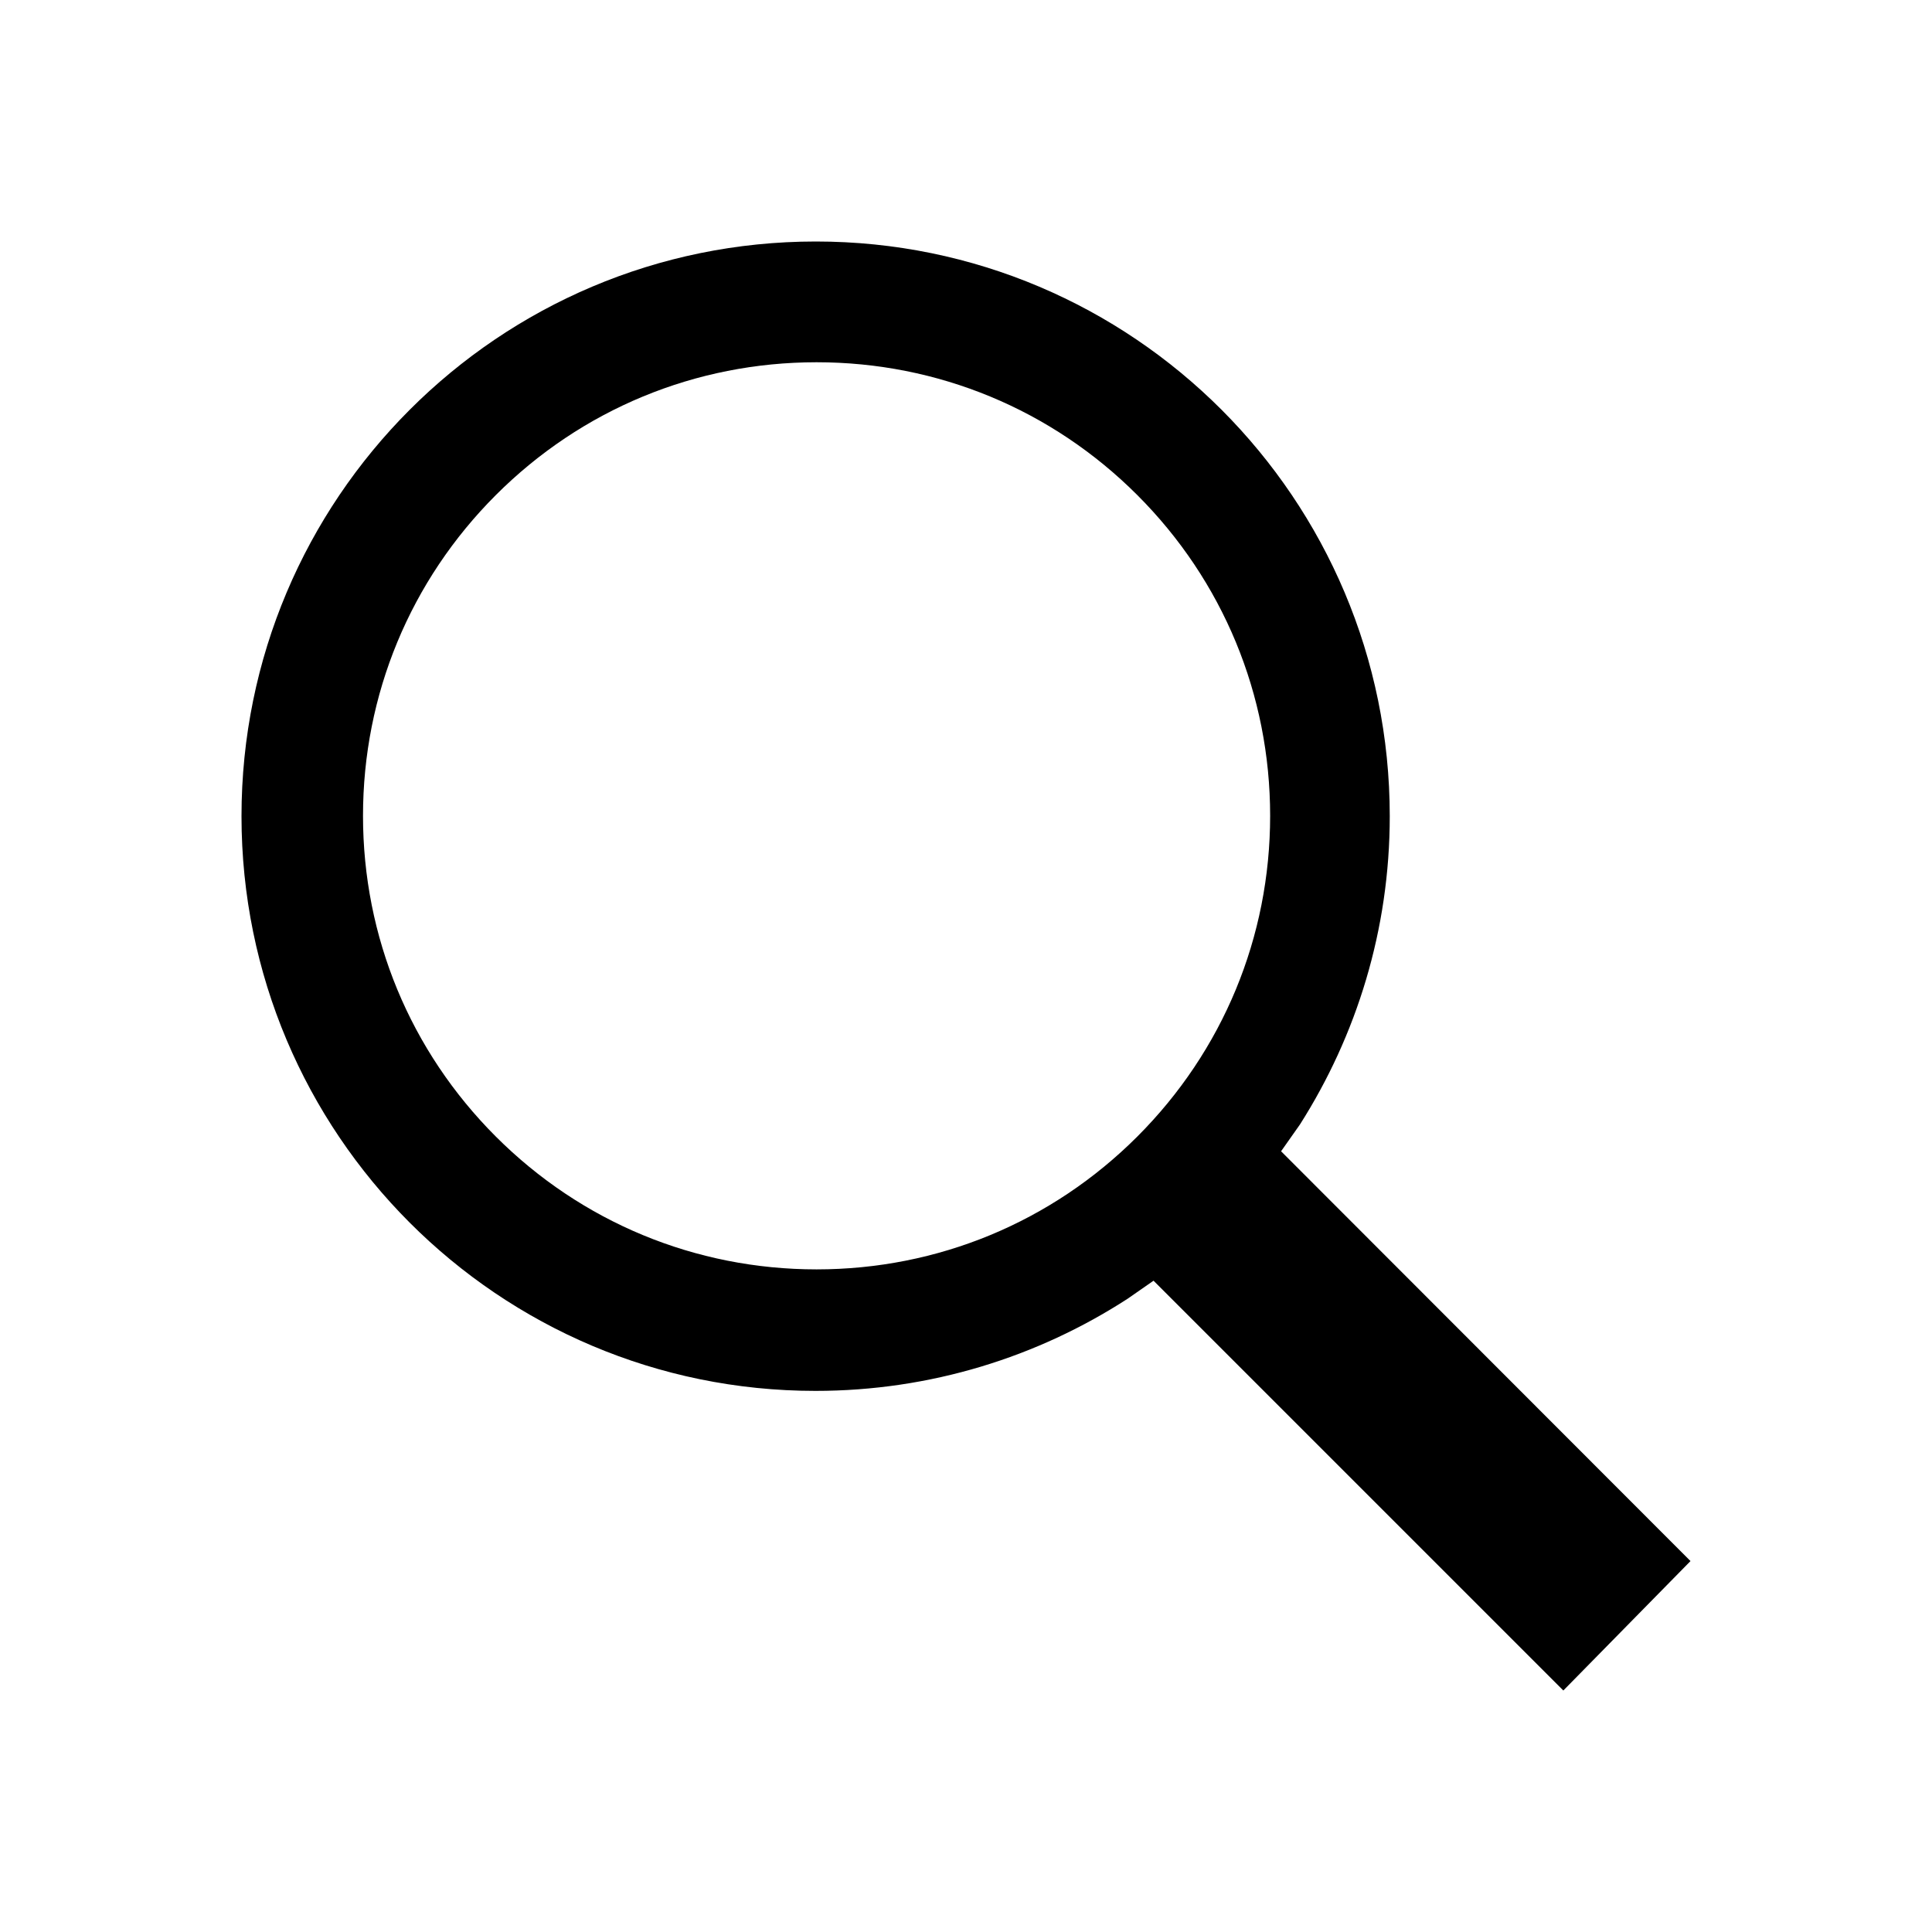
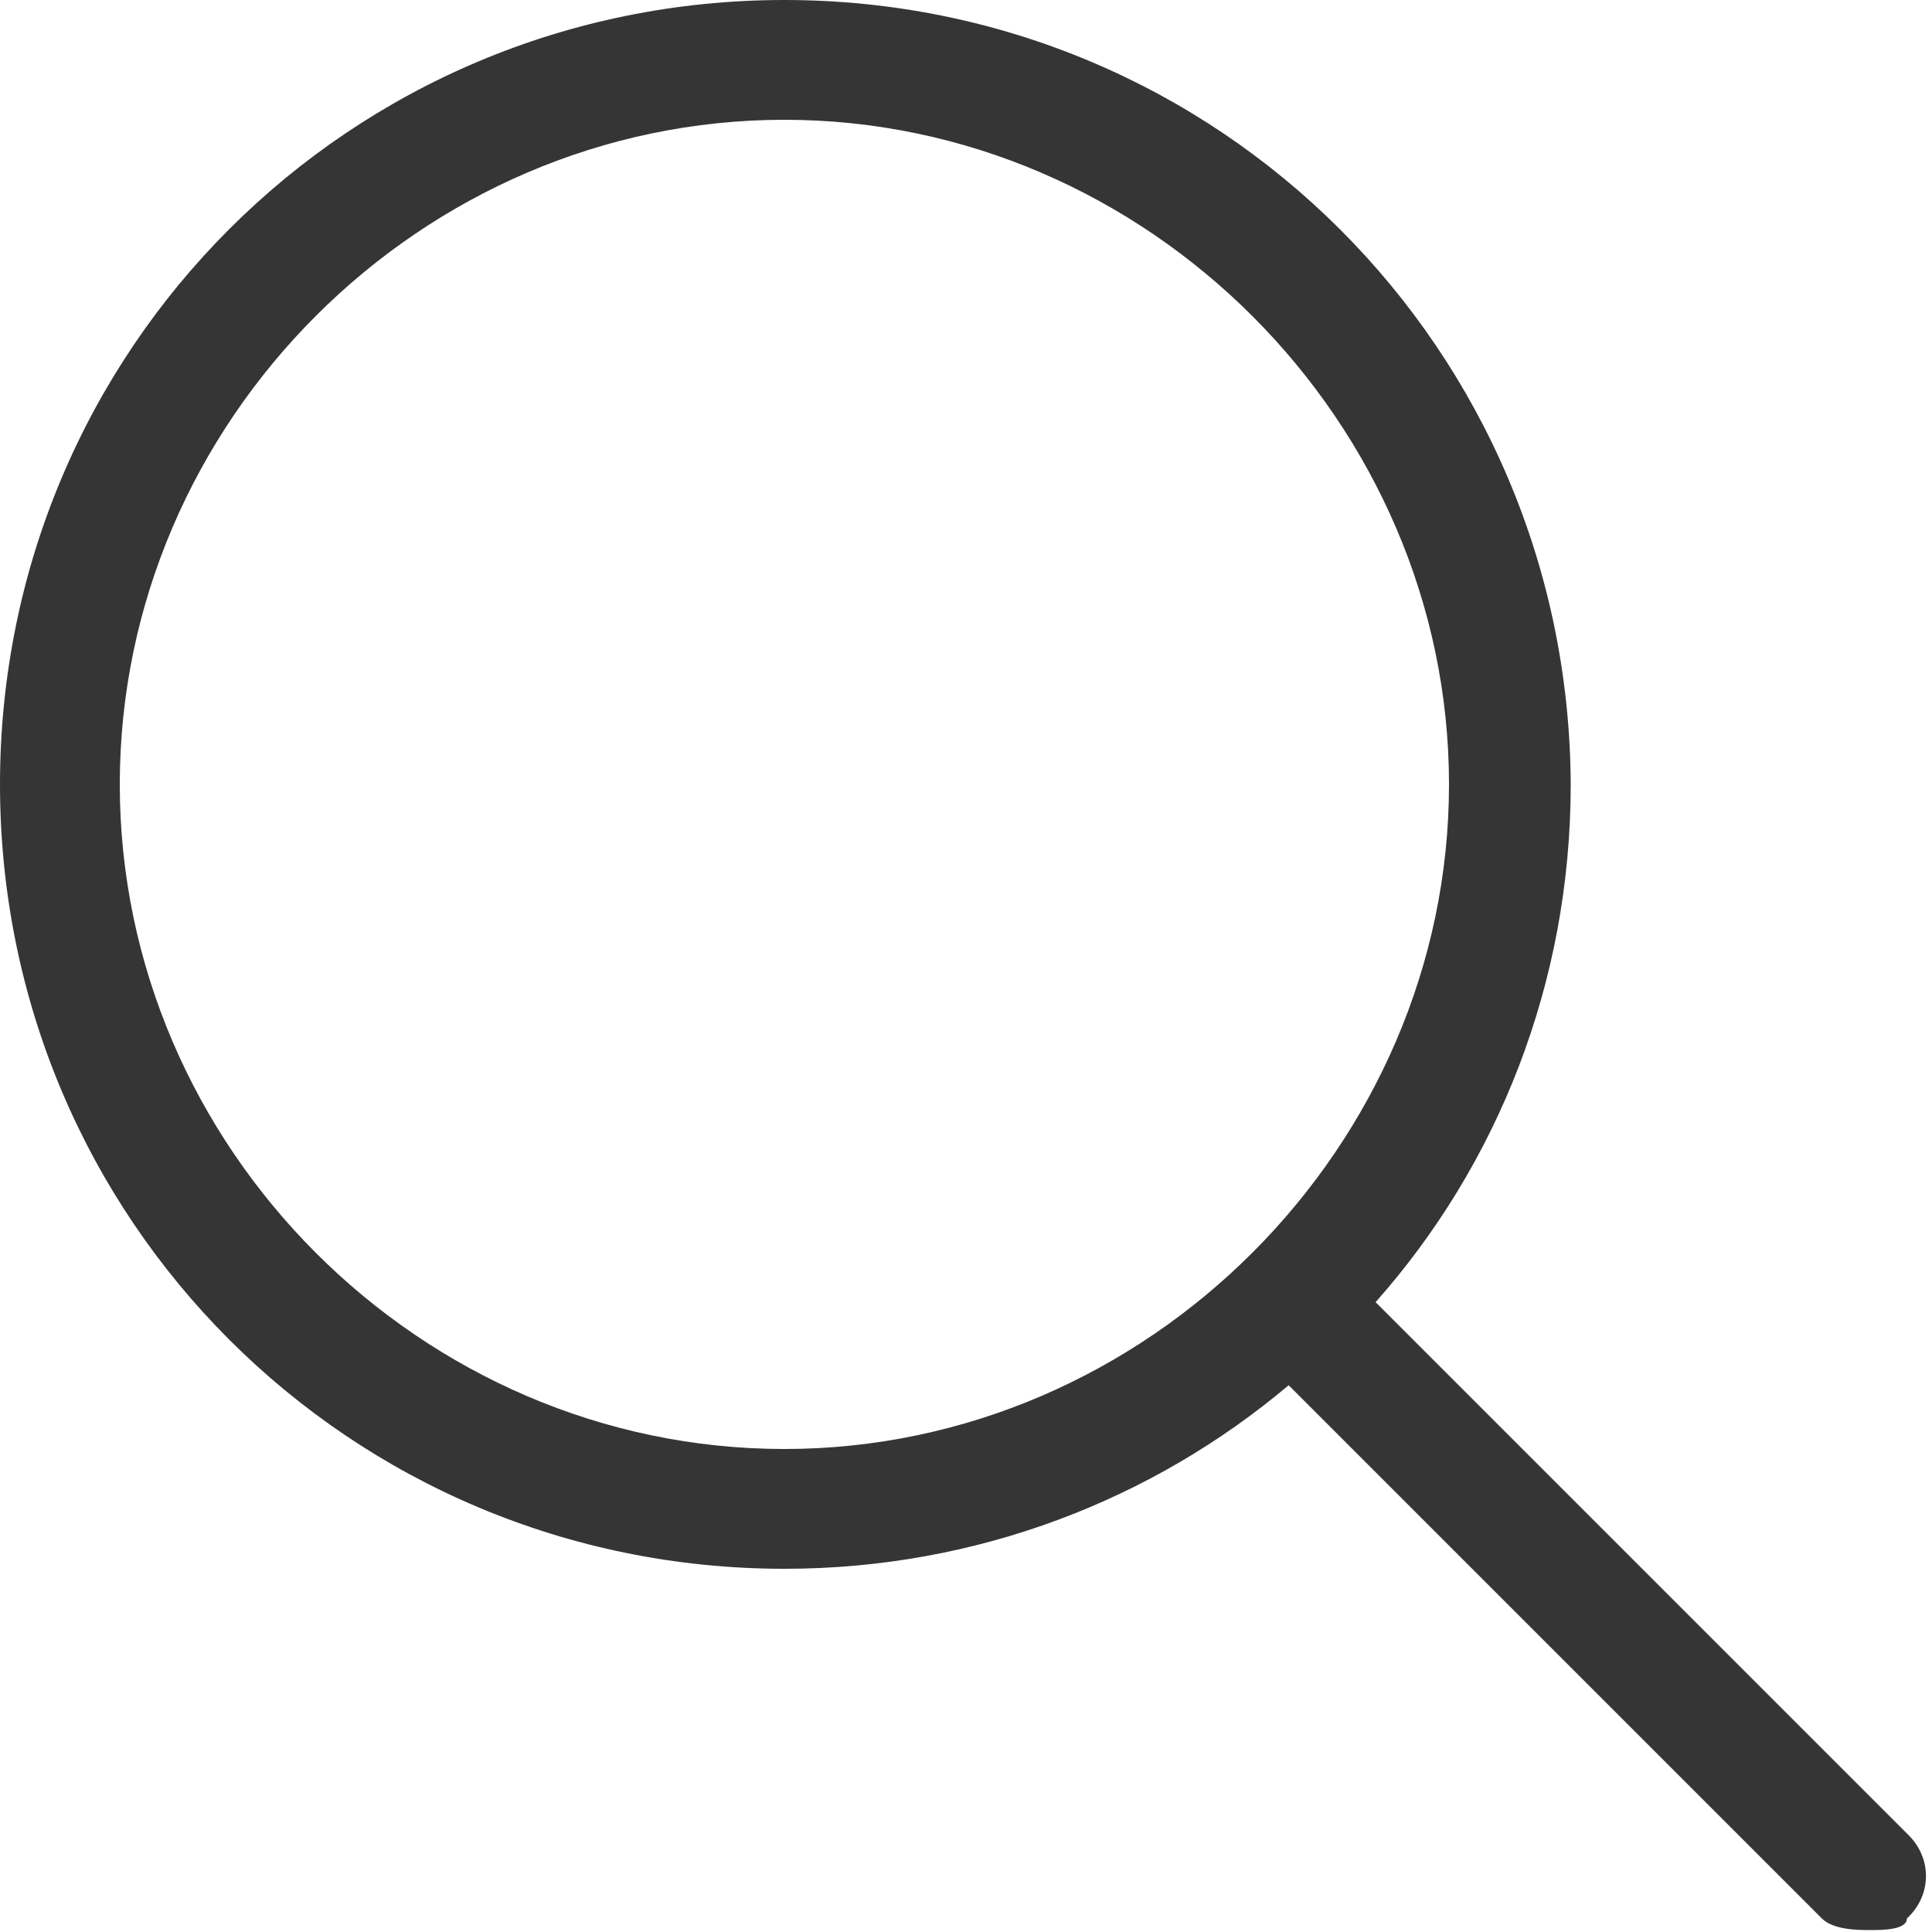
- <svg xmlns="http://www.w3.org/2000/svg" height="512px" id="Layer_1" style="enable-background:new 0 0 512 512;" version="1.1" viewBox="0 0 512 512" width="512px" xml:space="preserve">
-   <path d="M344.5,298c15-23.6,23.8-51.6,23.8-81.7c0-84.1-68.1-152.3-152.1-152.3C132.1,64,64,132.2,64,216.3  c0,84.1,68.1,152.3,152.1,152.3c30.5,0,58.9-9,82.7-24.4l6.9-4.8L414.3,448l33.7-34.3L339.5,305.1L344.5,298z M301.4,131.2  c22.7,22.7,35.2,52.9,35.2,85c0,32.1-12.5,62.3-35.2,85c-22.7,22.7-52.9,35.2-85,35.2c-32.1,0-62.3-12.5-85-35.2  c-22.7-22.7-35.2-52.9-35.2-85c0-32.1,12.5-62.3,35.2-85c22.7-22.7,52.9-35.2,85-35.2C248.5,96,278.7,108.5,301.4,131.2z" />
+ <svg xmlns="http://www.w3.org/2000/svg" version="1.1" id="Layer_1" x="0px" y="0px" viewBox="0 0 100 100" enable-background="new 0 0 100 100" xml:space="preserve">
+   <g id="Circle_Center" display="none">
+     <rect display="inline" fill="none" stroke="#E30613" stroke-width="6.250000e-02" stroke-miterlimit="10" width="100" height="100" />
+     <line display="inline" fill="none" stroke="#E30613" stroke-width="6.250000e-02" stroke-miterlimit="10" x1="0" y1="50" x2="100" y2="50" />
+     <line display="inline" fill="none" stroke="#E30613" stroke-width="6.250000e-02" stroke-miterlimit="10" x1="50" y1="0" x2="50" y2="100" />
+     <circle display="inline" fill="none" stroke="#E30613" stroke-width="6.666666e-02" stroke-miterlimit="10" cx="50" cy="50" r="50" />
+   </g>
+   <g id="Layer_3" display="none">
+ </g>
+   <g id="Layer_4" display="none">
+     <rect display="inline" fill="none" stroke="#FFED00" stroke-width="0.1" stroke-miterlimit="10" width="100" height="100" />
+   </g>
+   <path fill="#353535" d="M98.8,95L71.2,67.4c6.3-7.1,10.1-16.5,10.1-26.8C81.2,18.1,63.1,0,40.6,0S0,18.1,0,40.6s18.1,40.6,40.6,40.6  c10,0,19.1-3.6,26.1-9.5l27.6,27.6c0.6,0.6,1.9,0.6,2.5,0.6s1.9,0,1.9-0.6C100,98.1,100,96.2,98.8,95z M6.2,40.6  c0-18.8,15.6-34.4,34.4-34.4S75,21.9,75,40.6S59.4,75,40.6,75S6.2,59.4,6.2,40.6z" />
+   <g id="Text" display="none">
+ </g>
+   <g id="Pixel_grid" display="none">
+     <g display="inline">
+       <rect fill="none" stroke="#3EC11F" stroke-width="0.1" stroke-linecap="round" stroke-linejoin="round" stroke-miterlimit="10" width="100" height="100" />
+       <line fill="none" stroke="#3EC11F" stroke-width="0.1" stroke-linecap="round" stroke-linejoin="round" stroke-miterlimit="10" x1="0" y1="6.2" x2="100" y2="6.2" />
+       <line fill="none" stroke="#3EC11F" stroke-width="0.1" stroke-linecap="round" stroke-linejoin="round" stroke-miterlimit="10" x1="0" y1="12.5" x2="100" y2="12.5" />
+       <line fill="none" stroke="#3EC11F" stroke-width="0.1" stroke-linecap="round" stroke-linejoin="round" stroke-miterlimit="10" x1="0" y1="18.8" x2="100" y2="18.8" />
+       <line fill="none" stroke="#3EC11F" stroke-width="0.1" stroke-linecap="round" stroke-linejoin="round" stroke-miterlimit="10" x1="0" y1="25" x2="100" y2="25" />
+       <line fill="none" stroke="#3EC11F" stroke-width="0.1" stroke-linecap="round" stroke-linejoin="round" stroke-miterlimit="10" x1="0" y1="31.2" x2="100" y2="31.2" />
+       <line fill="none" stroke="#3EC11F" stroke-width="0.1" stroke-linecap="round" stroke-linejoin="round" stroke-miterlimit="10" x1="0" y1="37.5" x2="100" y2="37.5" />
+       <line fill="none" stroke="#3EC11F" stroke-width="0.1" stroke-linecap="round" stroke-linejoin="round" stroke-miterlimit="10" x1="0" y1="43.8" x2="100" y2="43.8" />
+       <line fill="none" stroke="#3EC11F" stroke-width="0.1" stroke-linecap="round" stroke-linejoin="round" stroke-miterlimit="10" x1="0" y1="50" x2="100" y2="50" />
+       <line fill="none" stroke="#3EC11F" stroke-width="0.1" stroke-linecap="round" stroke-linejoin="round" stroke-miterlimit="10" x1="0" y1="56.2" x2="100" y2="56.2" />
+       <line fill="none" stroke="#3EC11F" stroke-width="0.1" stroke-linecap="round" stroke-linejoin="round" stroke-miterlimit="10" x1="0" y1="62.5" x2="100" y2="62.5" />
+       <line fill="none" stroke="#3EC11F" stroke-width="0.1" stroke-linecap="round" stroke-linejoin="round" stroke-miterlimit="10" x1="0" y1="68.8" x2="100" y2="68.8" />
+       <line fill="none" stroke="#3EC11F" stroke-width="0.1" stroke-linecap="round" stroke-linejoin="round" stroke-miterlimit="10" x1="0" y1="75" x2="100" y2="75" />
+       <line fill="none" stroke="#3EC11F" stroke-width="0.1" stroke-linecap="round" stroke-linejoin="round" stroke-miterlimit="10" x1="0" y1="81.2" x2="100" y2="81.2" />
+       <line fill="none" stroke="#3EC11F" stroke-width="0.1" stroke-linecap="round" stroke-linejoin="round" stroke-miterlimit="10" x1="0" y1="87.5" x2="100" y2="87.5" />
+       <line fill="none" stroke="#3EC11F" stroke-width="0.1" stroke-linecap="round" stroke-linejoin="round" stroke-miterlimit="10" x1="0" y1="93.8" x2="100" y2="93.8" />
+       <line fill="none" stroke="#3EC11F" stroke-width="0.1" stroke-linecap="round" stroke-linejoin="round" stroke-miterlimit="10" x1="93.8" y1="0" x2="93.8" y2="100" />
+       <line fill="none" stroke="#3EC11F" stroke-width="0.1" stroke-linecap="round" stroke-linejoin="round" stroke-miterlimit="10" x1="87.5" y1="0" x2="87.5" y2="100" />
+       <line fill="none" stroke="#3EC11F" stroke-width="0.1" stroke-linecap="round" stroke-linejoin="round" stroke-miterlimit="10" x1="81.2" y1="0" x2="81.2" y2="100" />
+       <line fill="none" stroke="#3EC11F" stroke-width="0.1" stroke-linecap="round" stroke-linejoin="round" stroke-miterlimit="10" x1="75" y1="0" x2="75" y2="100" />
+       <line fill="none" stroke="#3EC11F" stroke-width="0.1" stroke-linecap="round" stroke-linejoin="round" stroke-miterlimit="10" x1="68.8" y1="0" x2="68.8" y2="100" />
+       <line fill="none" stroke="#3EC11F" stroke-width="0.1" stroke-linecap="round" stroke-linejoin="round" stroke-miterlimit="10" x1="62.5" y1="0" x2="62.5" y2="100" />
+       <line fill="none" stroke="#3EC11F" stroke-width="0.1" stroke-linecap="round" stroke-linejoin="round" stroke-miterlimit="10" x1="56.2" y1="0" x2="56.2" y2="100" />
+       <line fill="none" stroke="#3EC11F" stroke-width="0.1" stroke-linecap="round" stroke-linejoin="round" stroke-miterlimit="10" x1="50" y1="0" x2="50" y2="100" />
+       <line fill="none" stroke="#3EC11F" stroke-width="0.1" stroke-linecap="round" stroke-linejoin="round" stroke-miterlimit="10" x1="43.8" y1="0" x2="43.8" y2="100" />
+       <line fill="none" stroke="#3EC11F" stroke-width="0.1" stroke-linecap="round" stroke-linejoin="round" stroke-miterlimit="10" x1="37.5" y1="0" x2="37.5" y2="100" />
+       <line fill="none" stroke="#3EC11F" stroke-width="0.1" stroke-linecap="round" stroke-linejoin="round" stroke-miterlimit="10" x1="31.2" y1="0" x2="31.2" y2="100" />
+       <line fill="none" stroke="#3EC11F" stroke-width="0.1" stroke-linecap="round" stroke-linejoin="round" stroke-miterlimit="10" x1="25" y1="0" x2="25" y2="100" />
+       <line fill="none" stroke="#3EC11F" stroke-width="0.1" stroke-linecap="round" stroke-linejoin="round" stroke-miterlimit="10" x1="18.8" y1="0" x2="18.8" y2="100" />
+       <line fill="none" stroke="#3EC11F" stroke-width="0.1" stroke-linecap="round" stroke-linejoin="round" stroke-miterlimit="10" x1="12.5" y1="0" x2="12.5" y2="100" />
+       <line fill="none" stroke="#3EC11F" stroke-width="0.1" stroke-linecap="round" stroke-linejoin="round" stroke-miterlimit="10" x1="6.2" y1="0" x2="6.2" y2="100" />
+     </g>
+   </g>
+   <g id="Layer_5" display="none">
+ </g>
+   <g id="Layer_8" display="none">
+ </g>
</svg>
